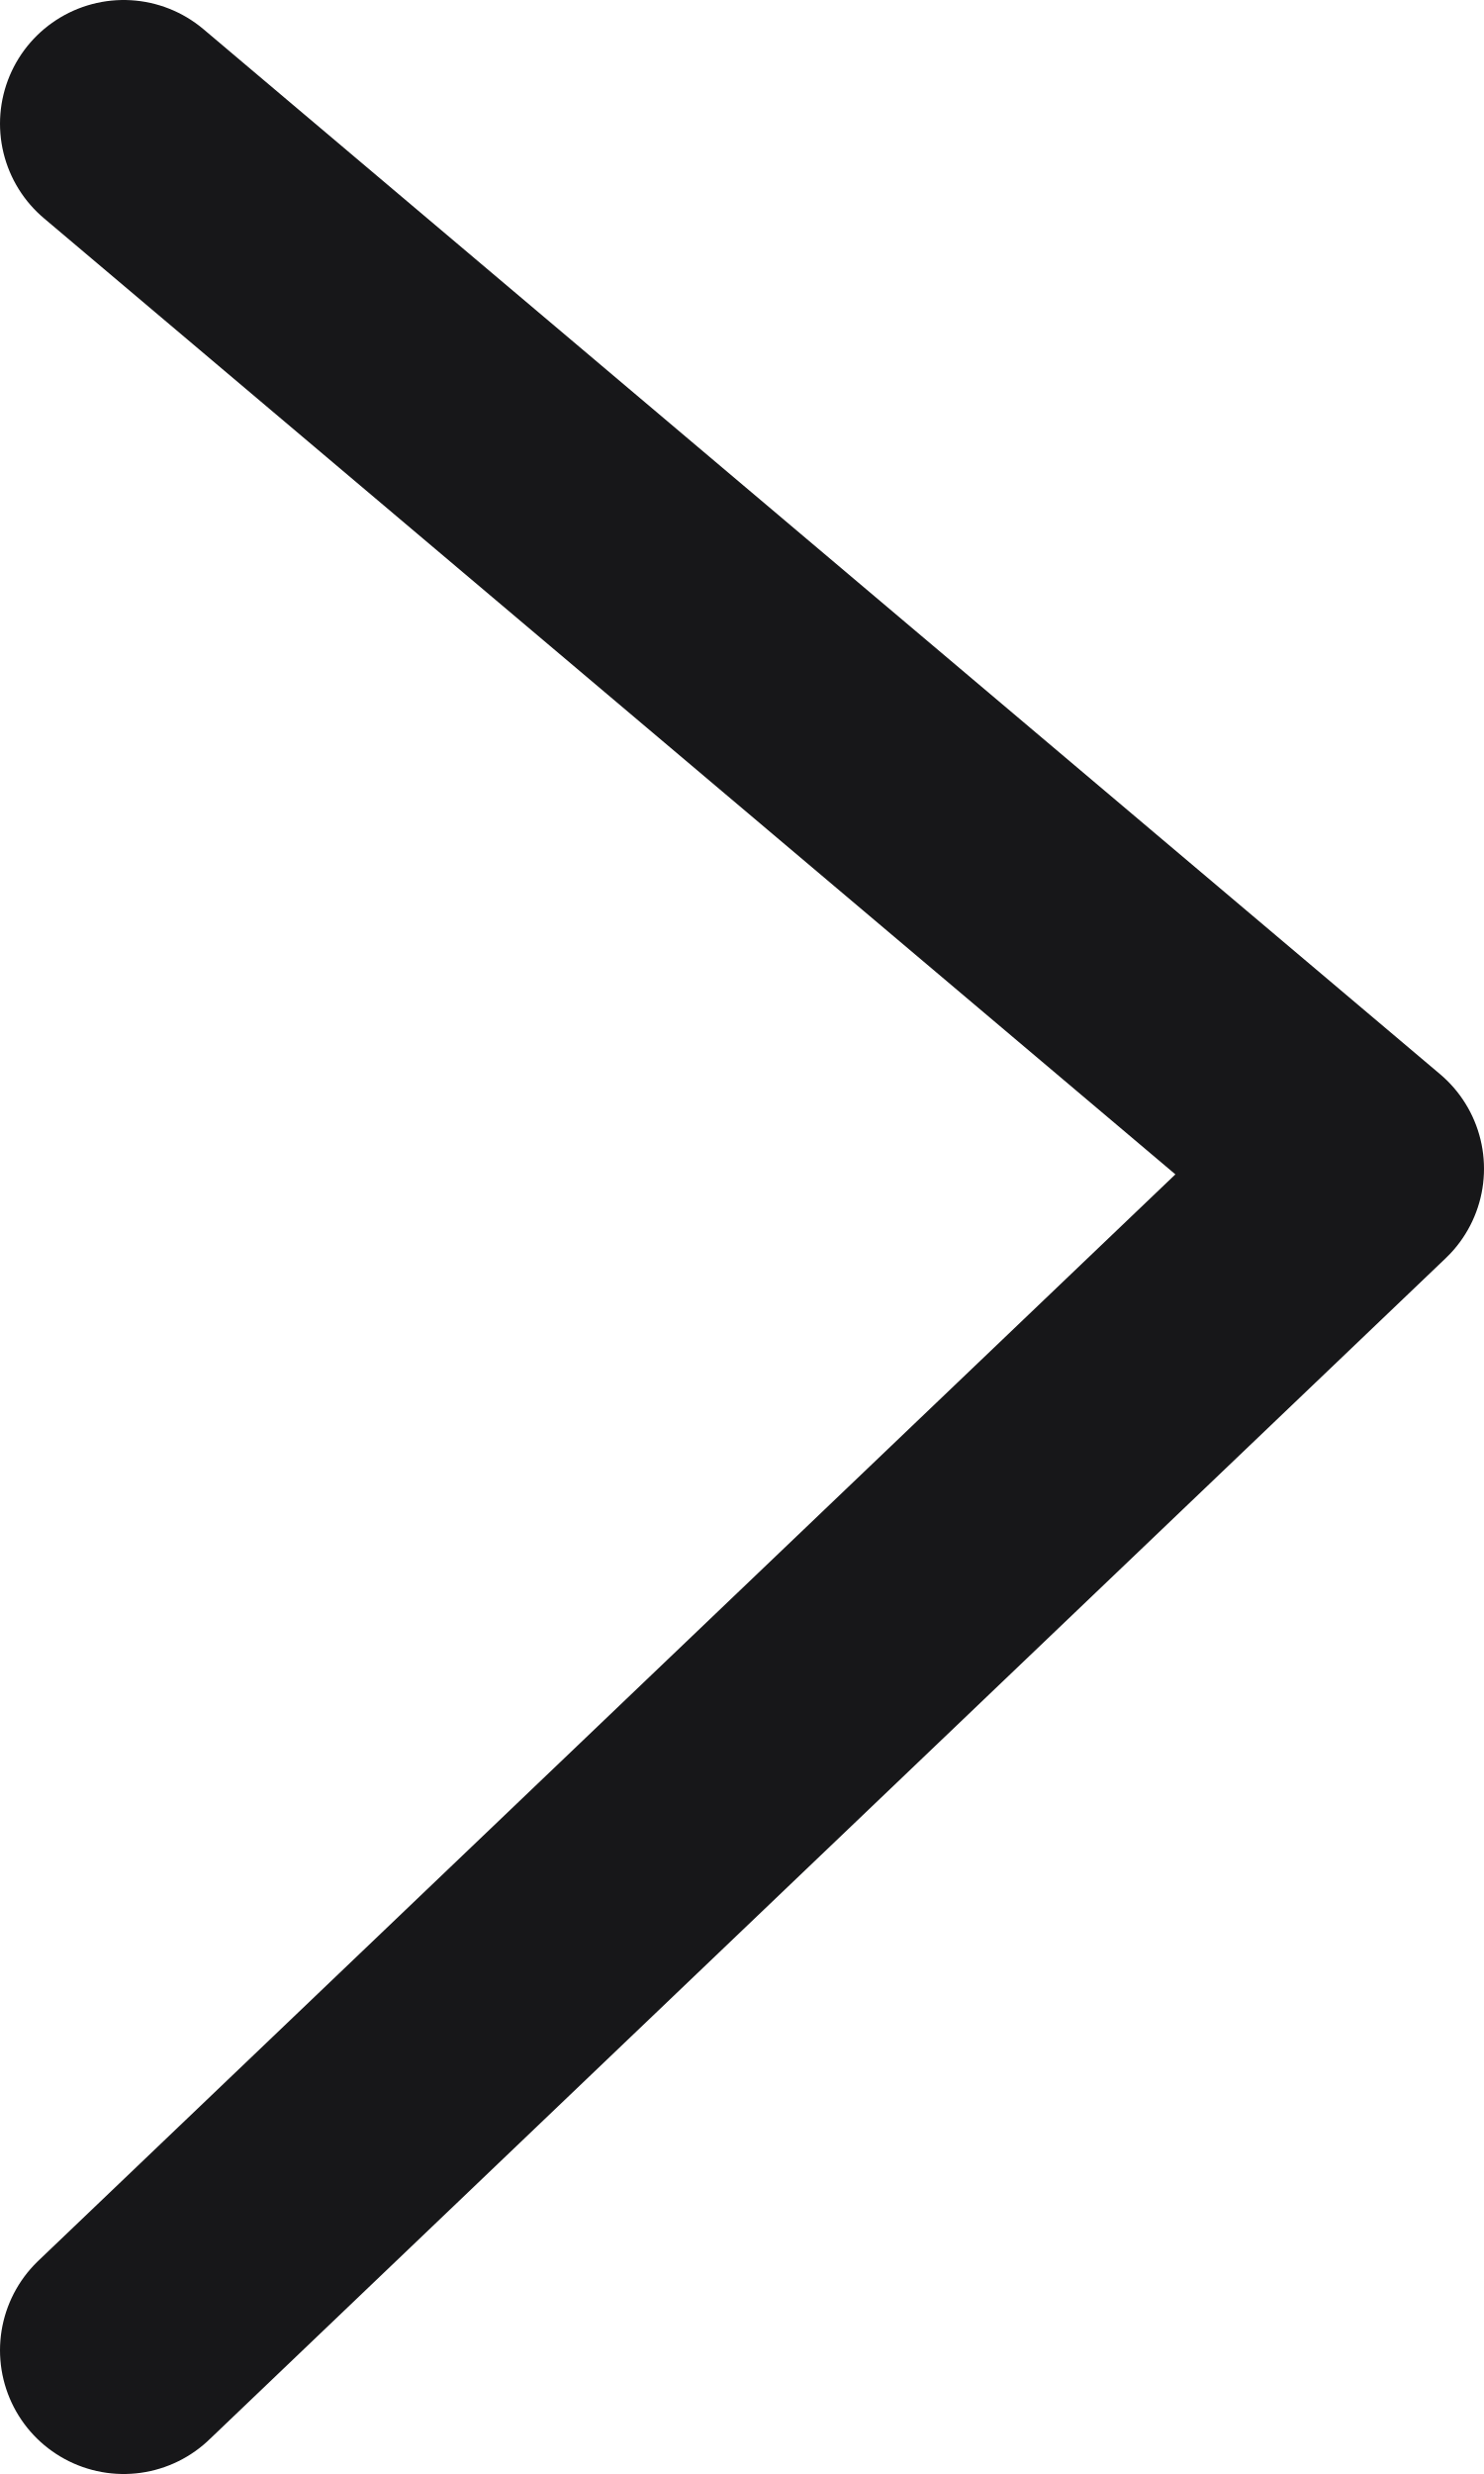
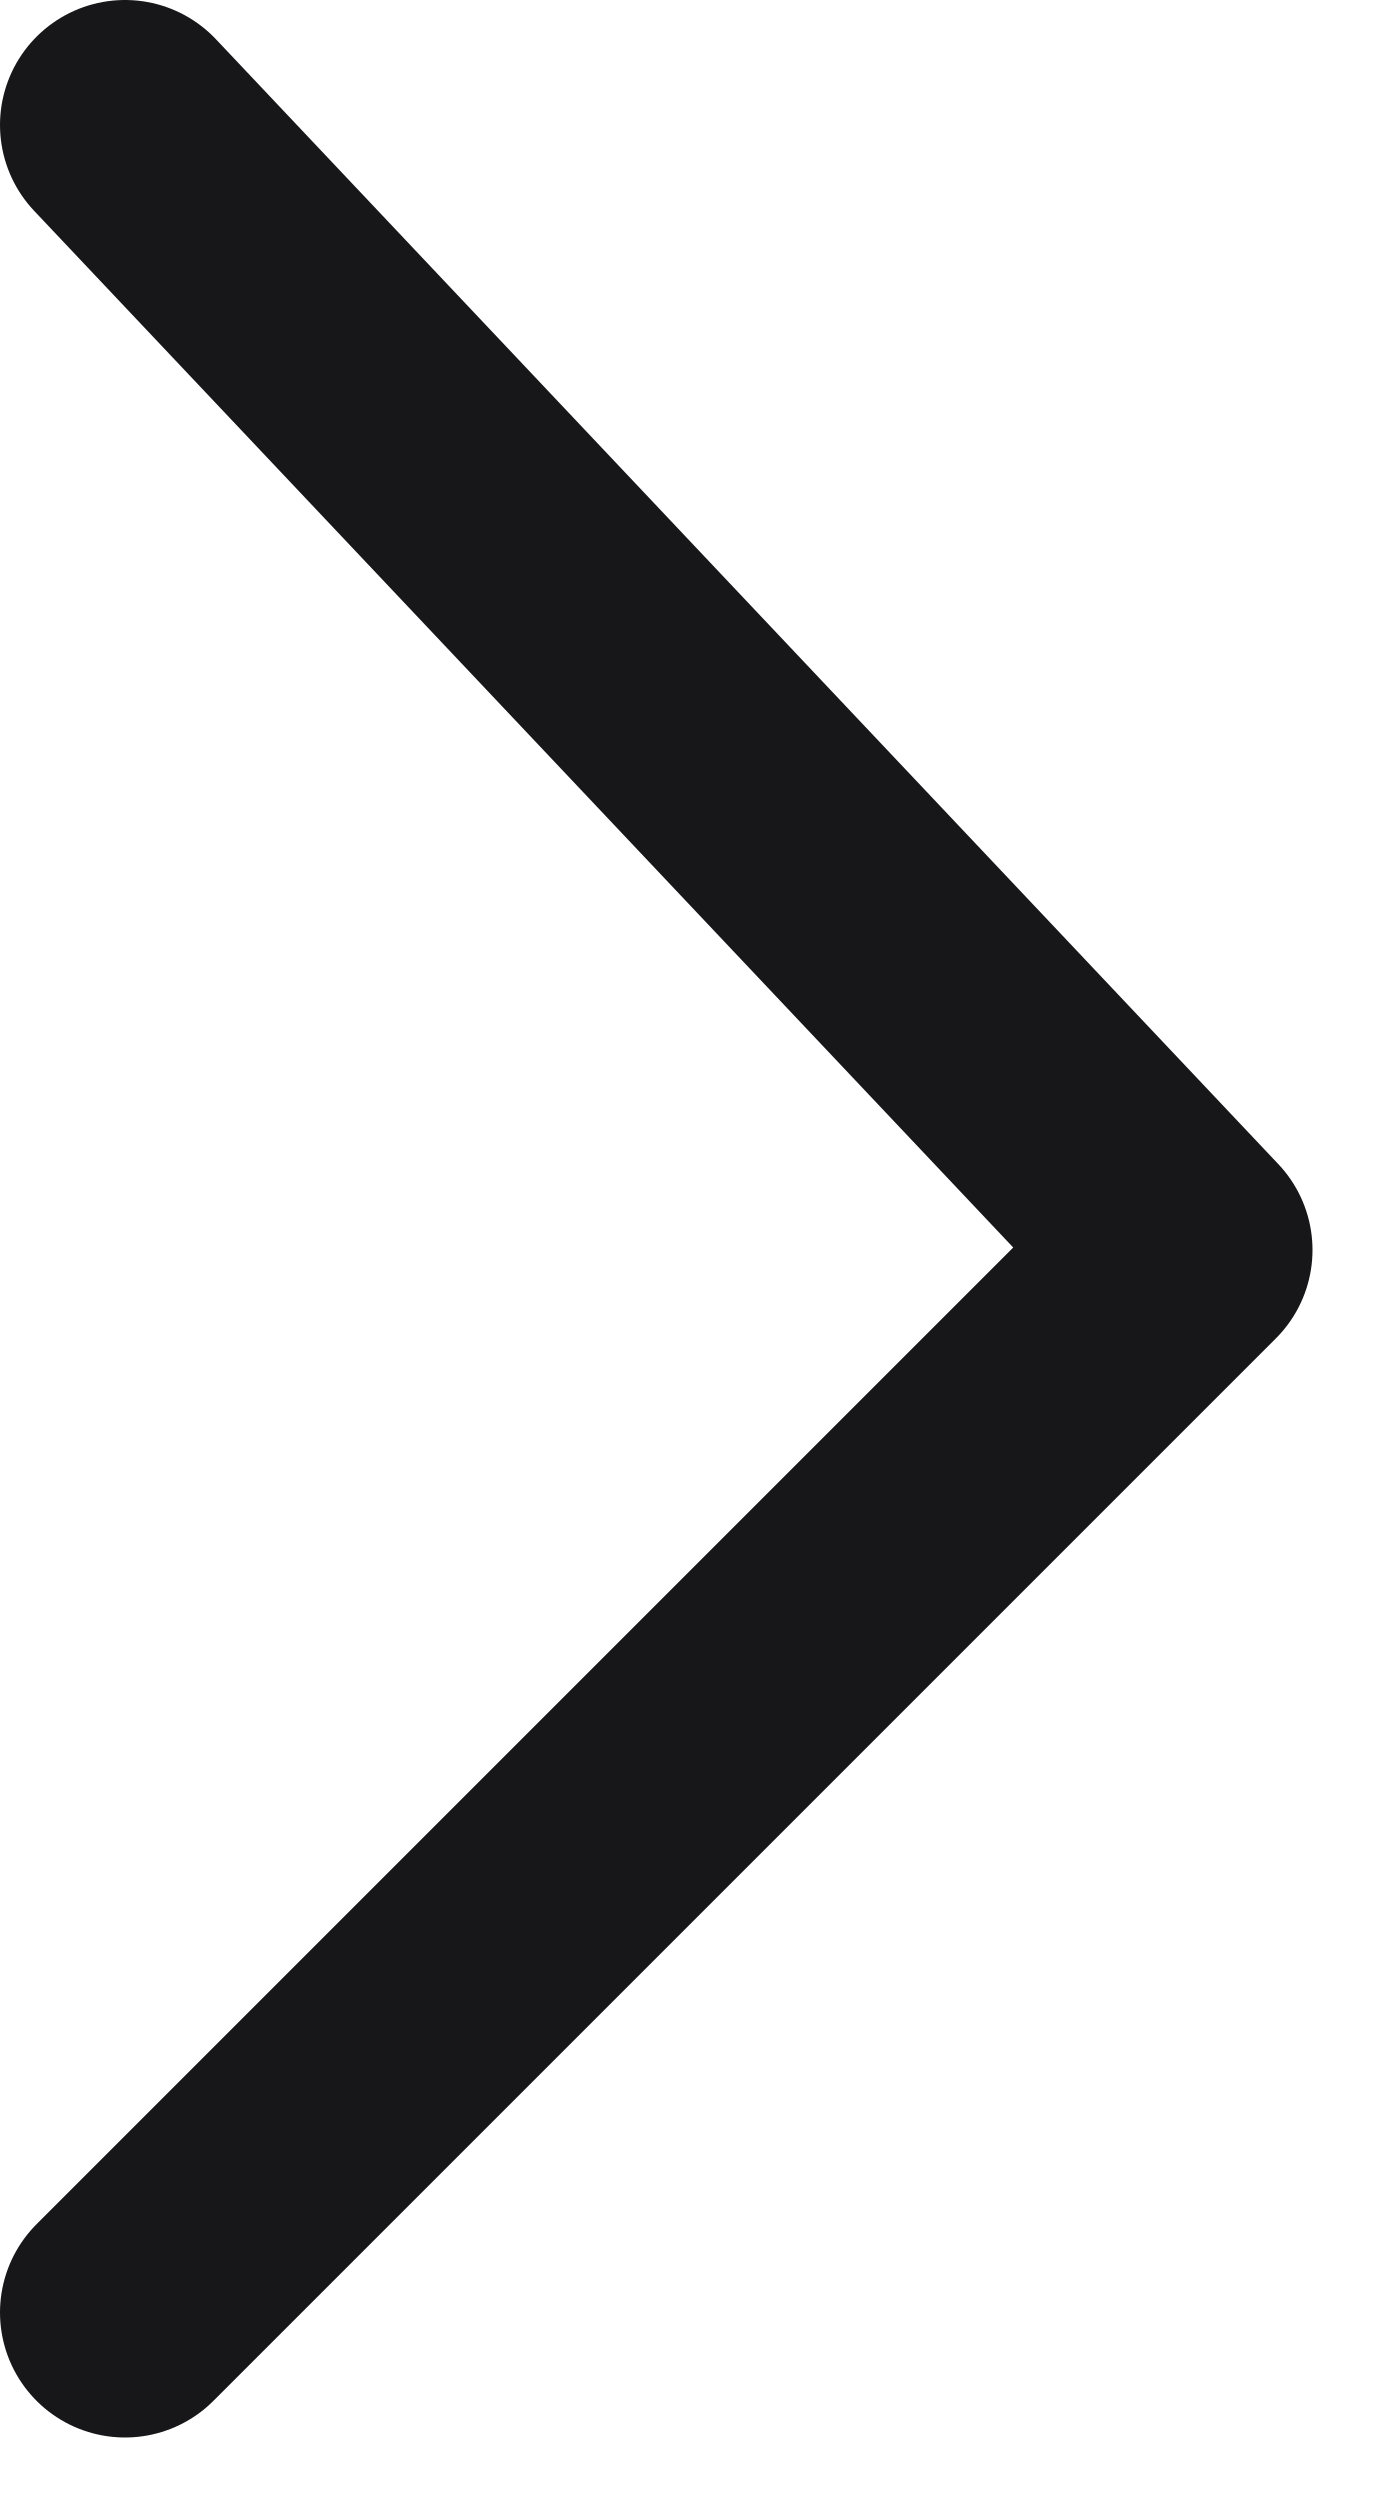
- <svg xmlns="http://www.w3.org/2000/svg" width="6" height="10" viewBox="0 0 6 10" fill="none">
-   <path d="M0.5 0.5L5.5 4.724L0.5 9.5" stroke="#171719" stroke-linecap="round" stroke-linejoin="round" />
+ <svg xmlns="http://www.w3.org/2000/svg" width="11" height="20" viewBox="0 0 11 20" fill="none">
+   <path d="M1 1L9.5 10L1 18.5" stroke="#171719" stroke-width="2" stroke-linecap="round" stroke-linejoin="round" />
</svg>
